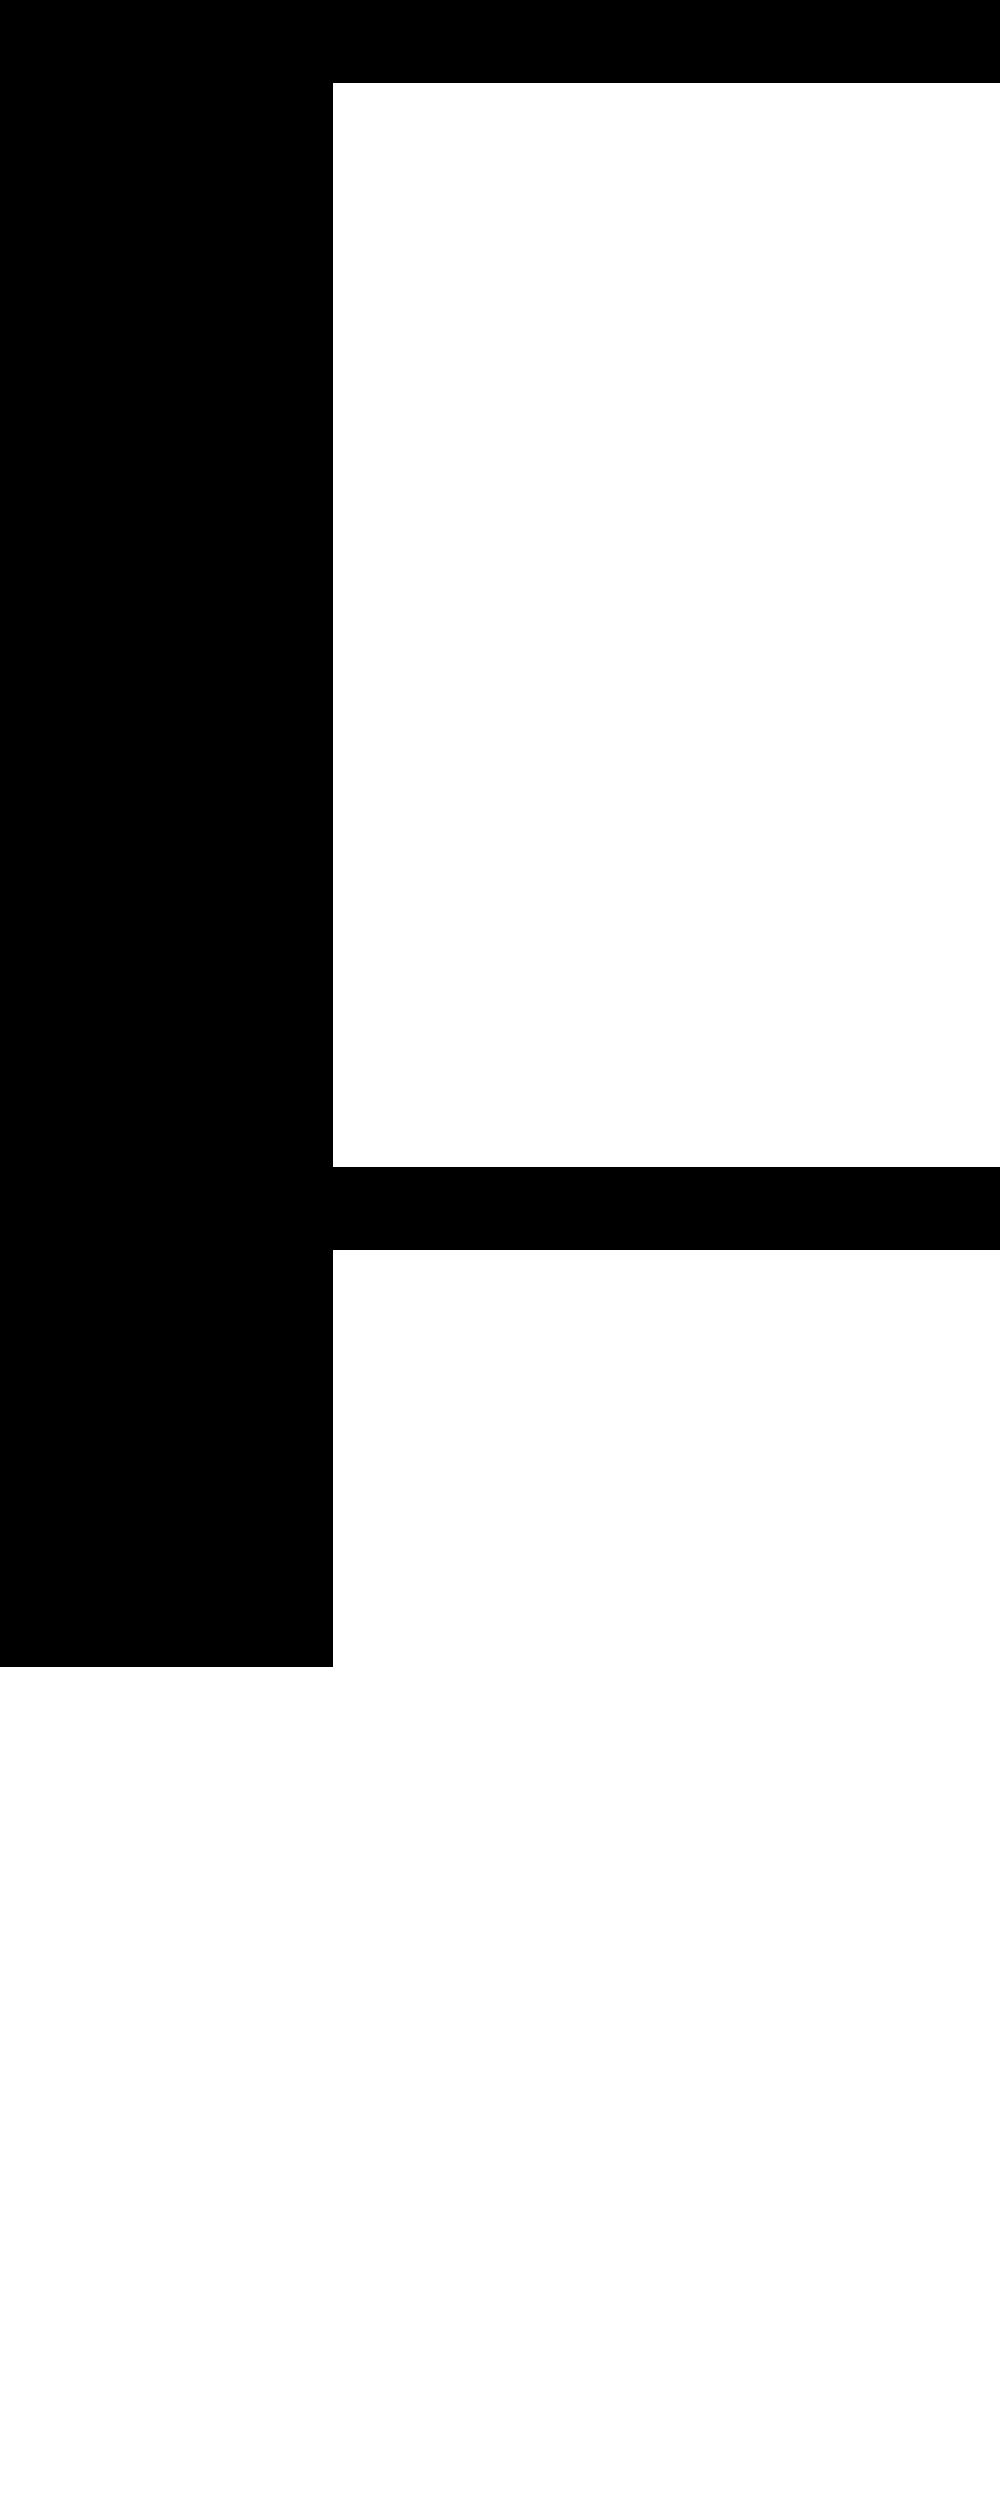
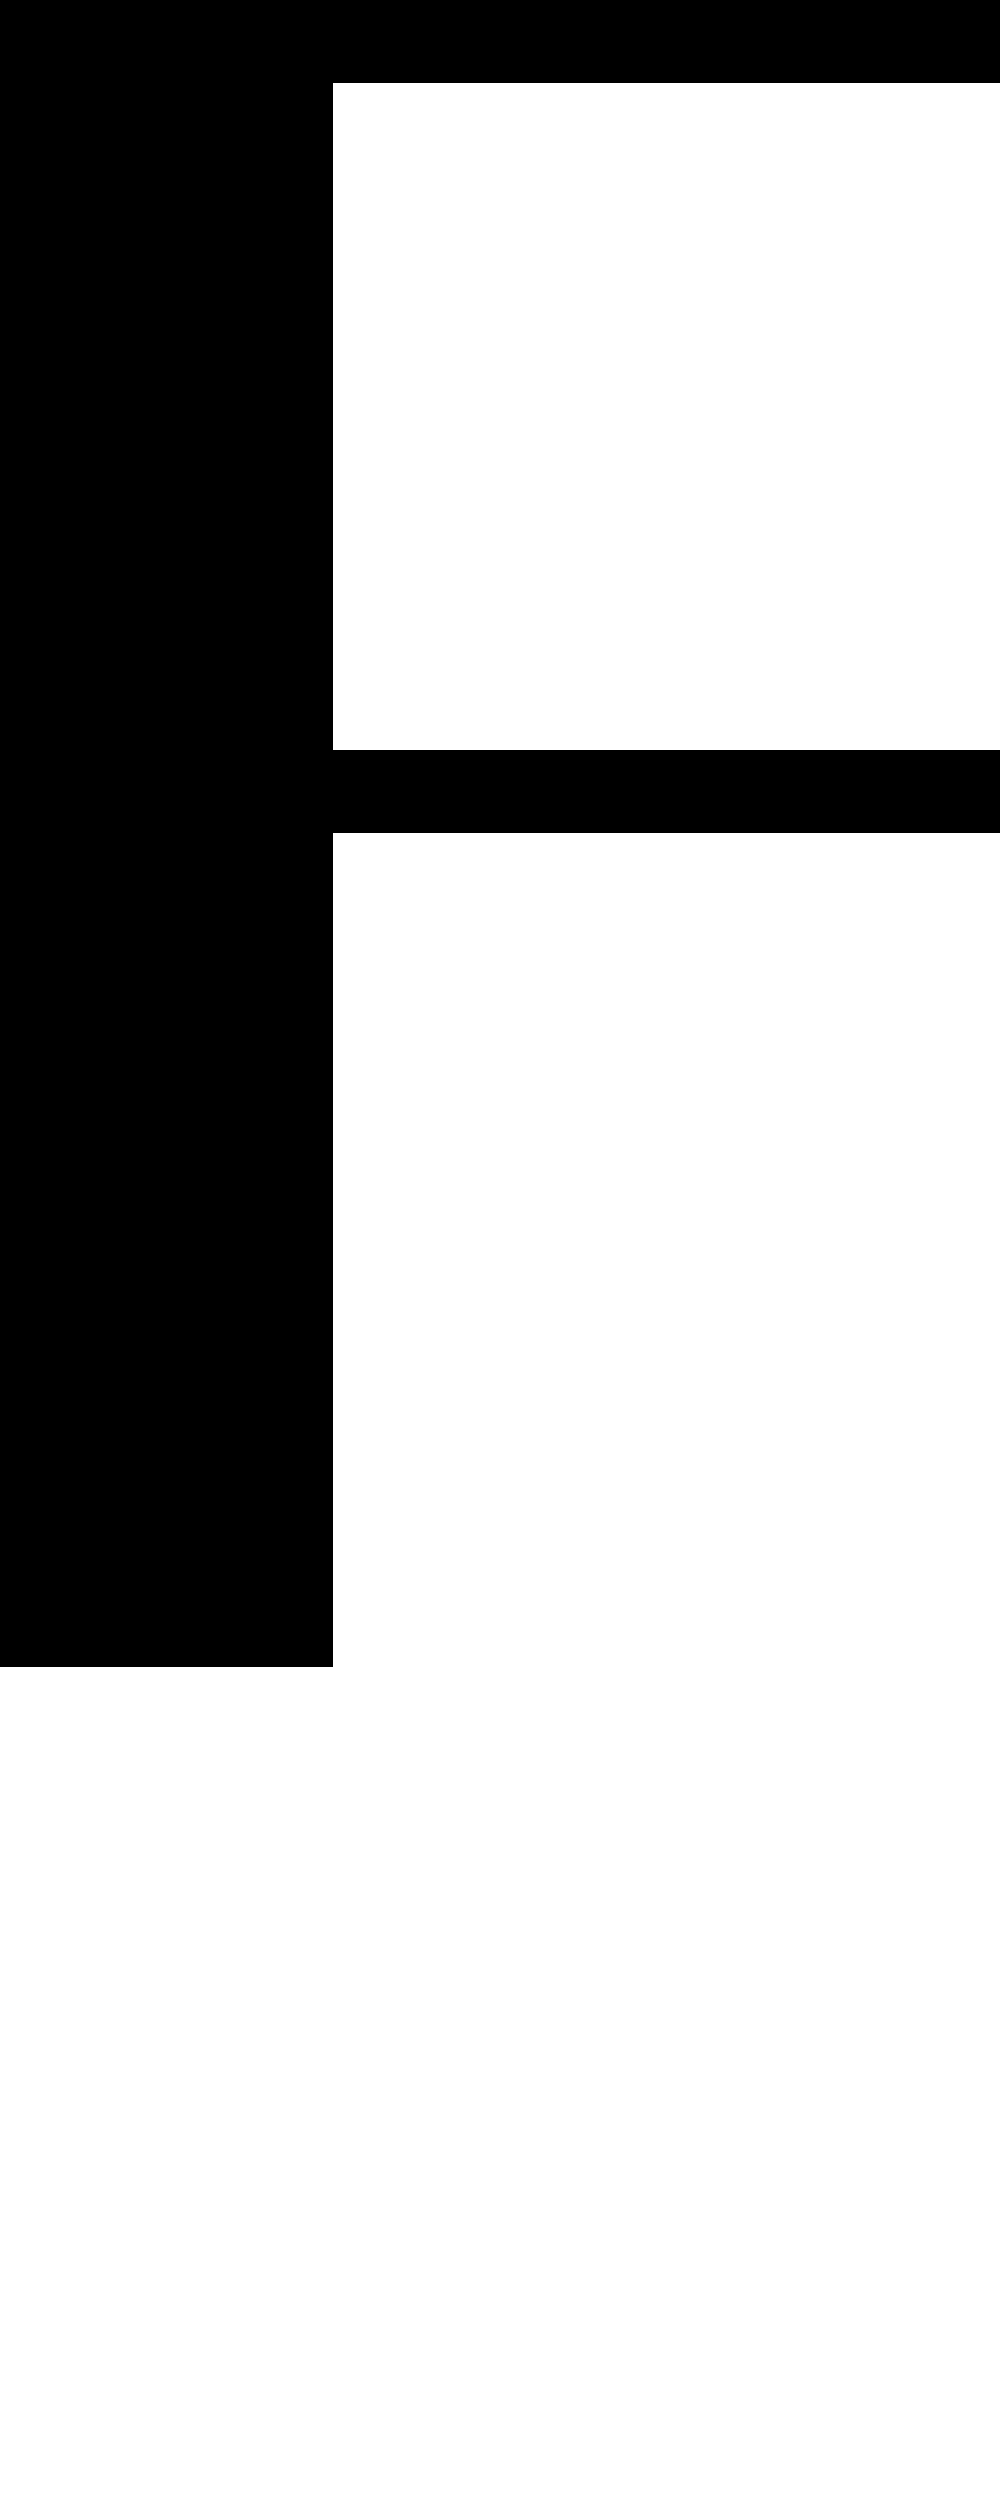
- <svg xmlns="http://www.w3.org/2000/svg" viewBox="0 0 12 30" width="12" height="30" shape-rendering="crispEdges">
+ <svg xmlns="http://www.w3.org/2000/svg" viewBox="0 0 12 30" width="12" height="30" shape-rendering="crispEdges" data-char="F" data-codepoint="U+0046">
  <g>
-     <polygon class="F" points="0,0 4,0 4,20 0,20" />
-     <polygon class="F" points="0,0 12,0 12,1 0,1" />
-     <polygon class="F" points="0,14 12,14 12,15 0,15" />
+     <polygon class="glyph glyph-u0046" points="0,0 12,0 12,1 0,1" />
+     <polygon class="glyph glyph-u0046" points="0,1 4,1 4,9 0,9" />
+     <polygon class="glyph glyph-u0046" points="0,9 12,9 12,10 0,10" />
+     <polygon class="glyph glyph-u0046" points="0,10 4,10 4,20 0,20" />
  </g>
</svg>
